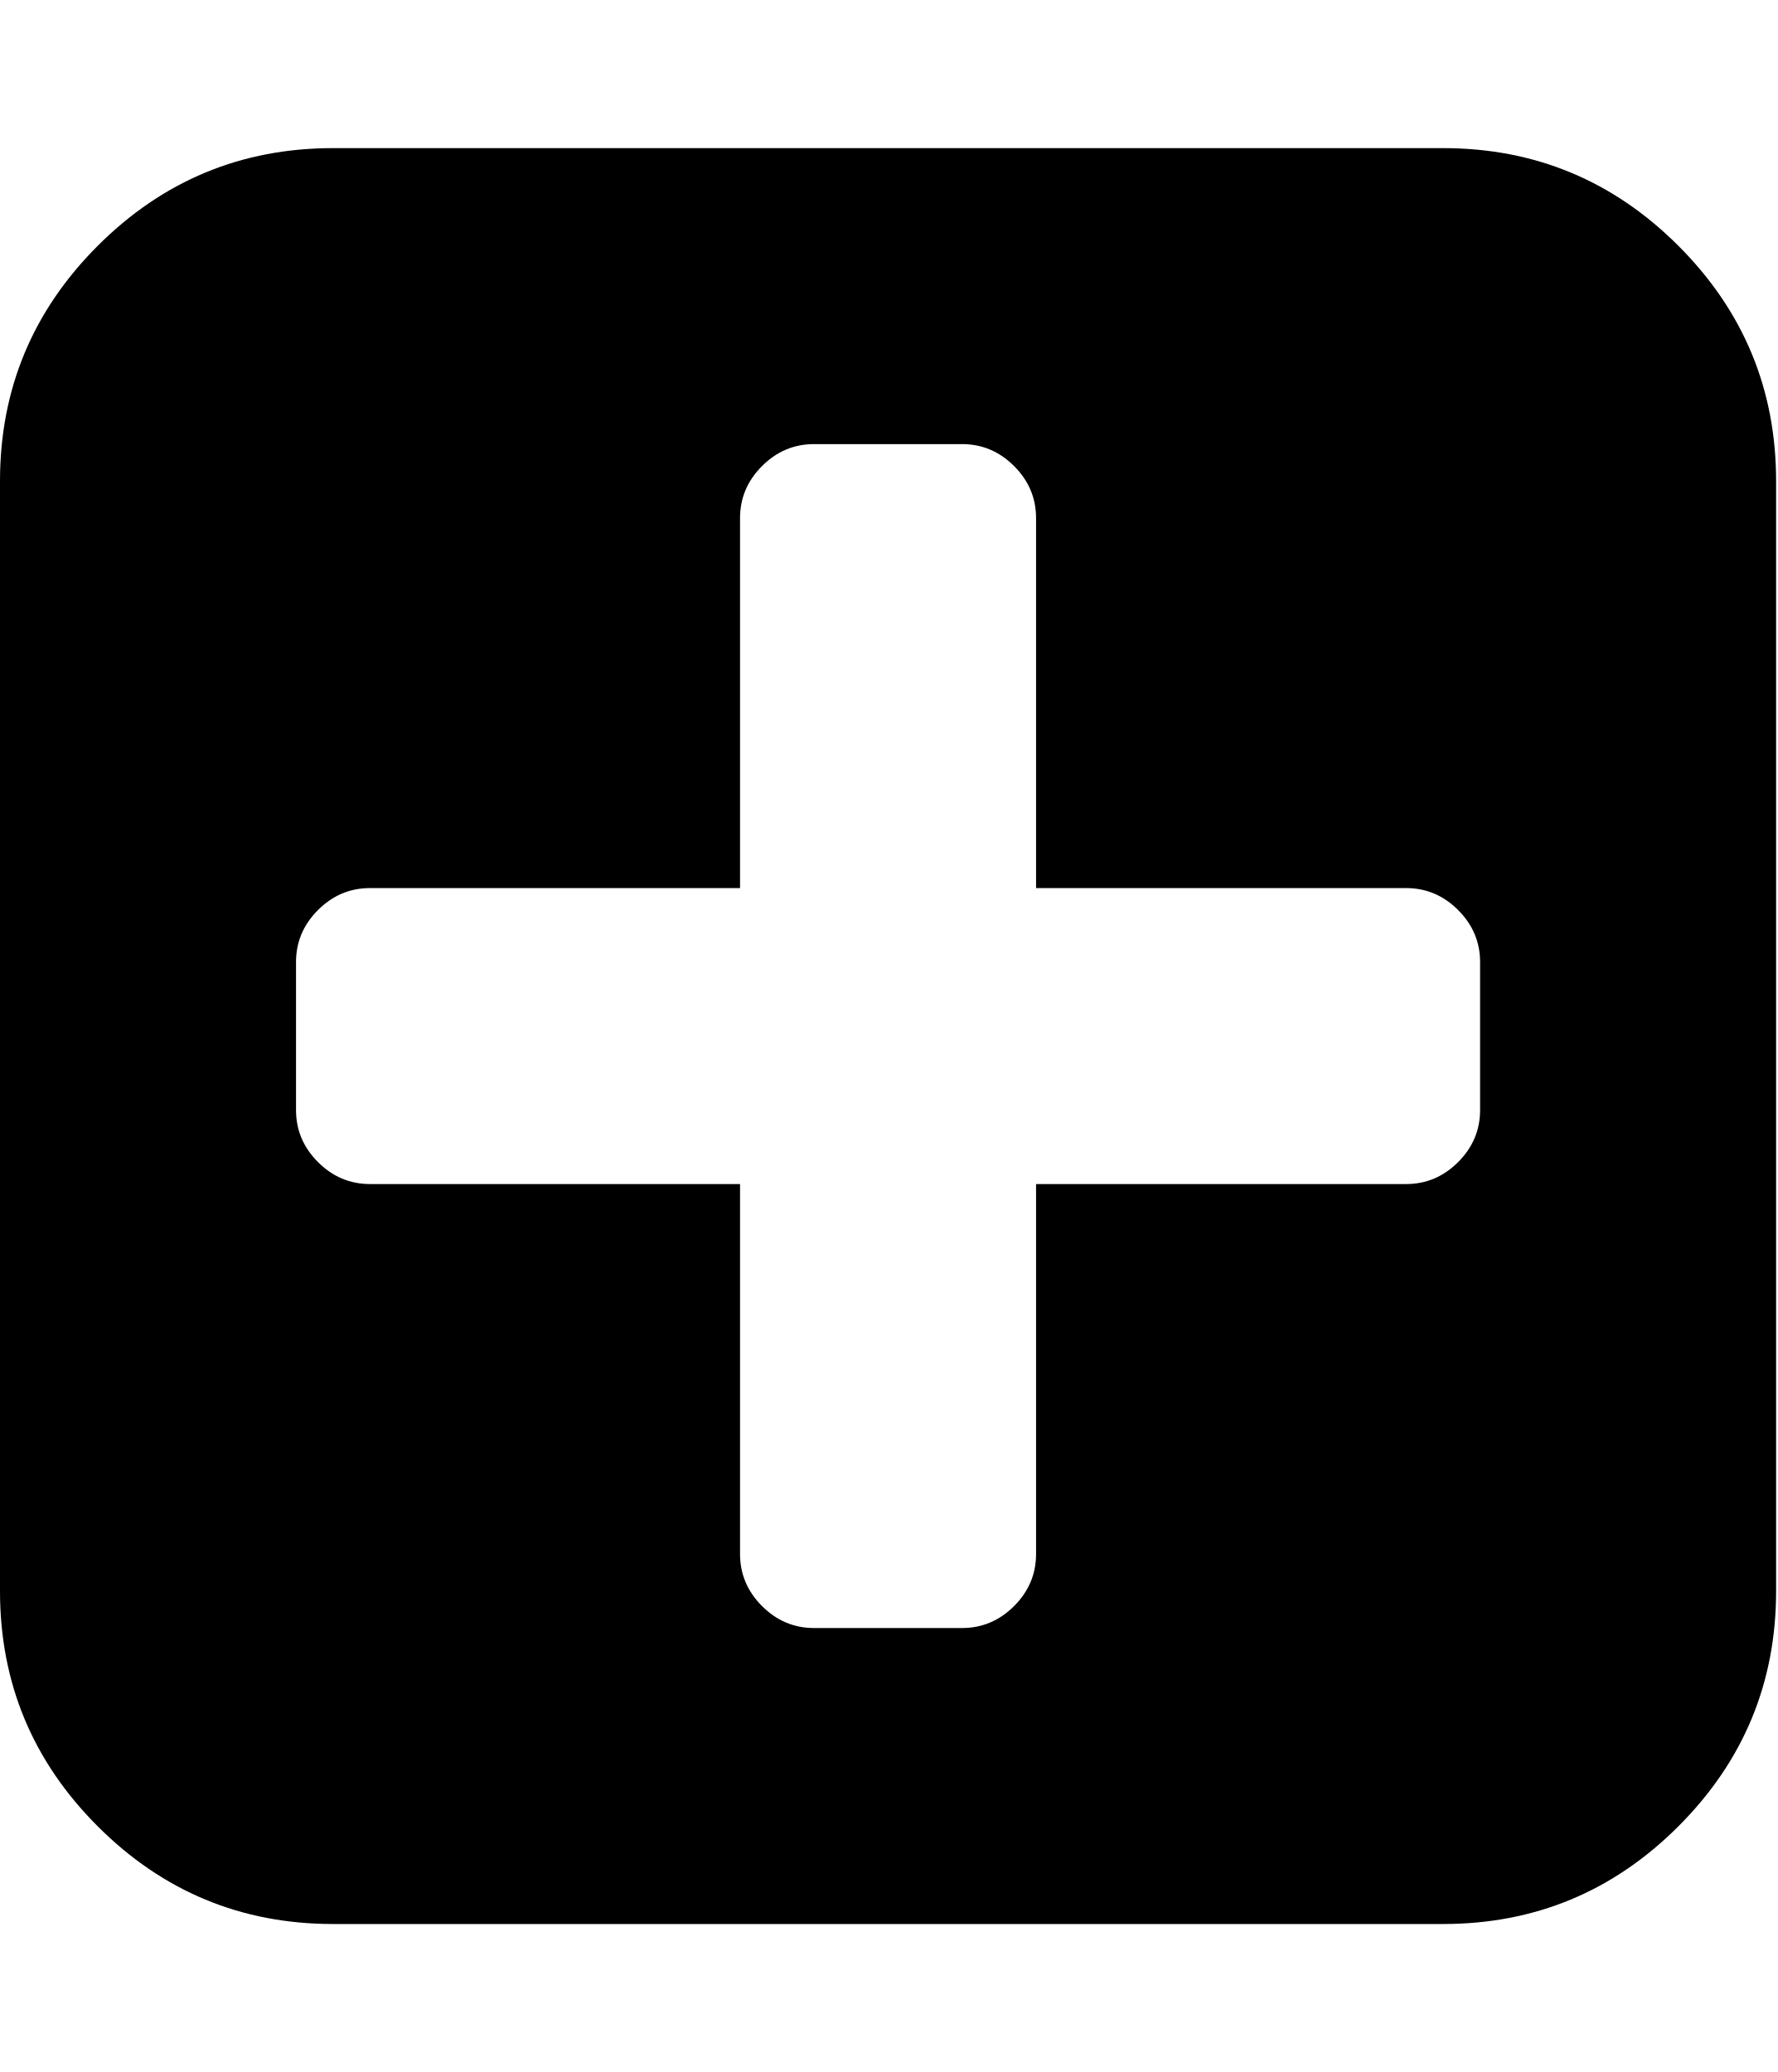
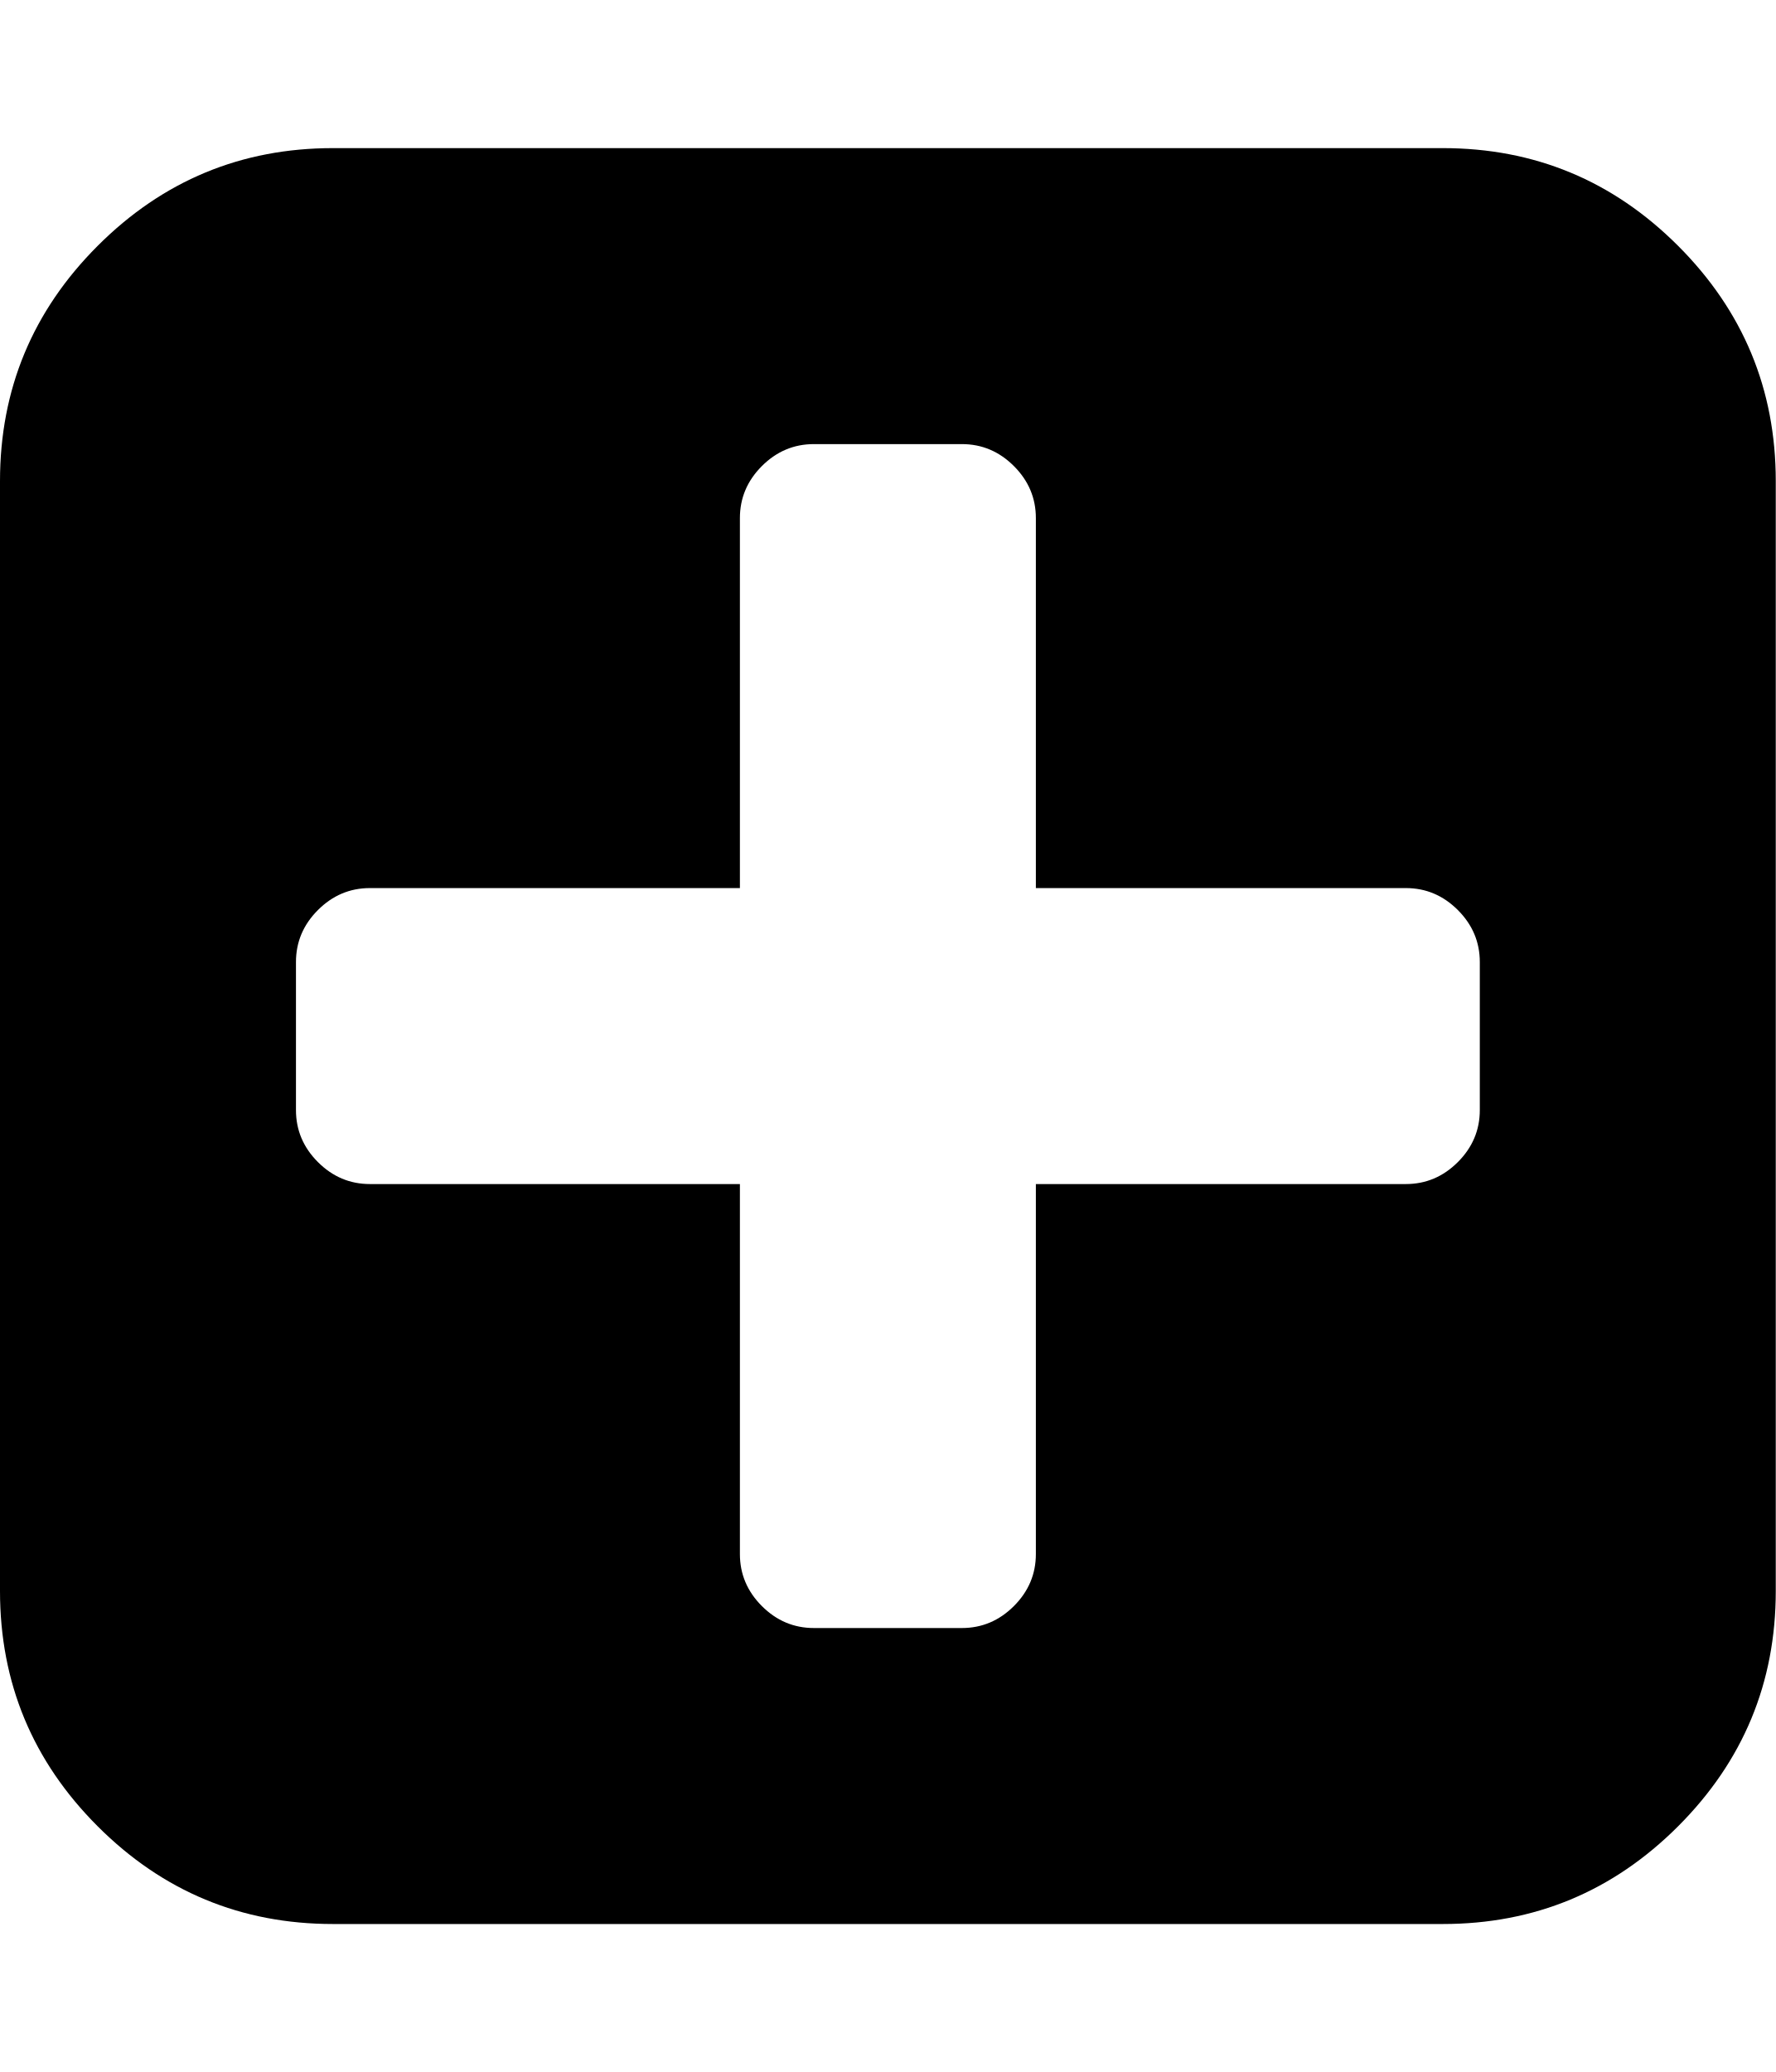
- <svg xmlns="http://www.w3.org/2000/svg" height="1000" width="858">
-   <path d="M0 767.872l0-535.68q0-66.402 47.151-113.553t113.553-47.151l535.68 0q66.402 0 113.553 47.151t47.151 113.553l0 535.68q0 66.402-47.151 113.553t-113.553 47.151l-535.68 0q-66.402 0-113.553-47.151t-47.151-113.553zm142.848-232.128q0 14.508 10.602 25.11t25.11 10.602l178.56 0l0 178.56q0 14.508 10.602 25.11t25.11 10.602l71.424 0q14.508 0 25.11-10.602t10.602-25.11l0-178.56l178.56 0q14.508 0 25.11-10.602t10.602-25.11l0-71.424q0-14.508-10.602-25.11t-25.11-10.602l-178.56 0l0-178.56q0-14.508-10.602-25.11t-25.11-10.602l-71.424 0q-14.508 0-25.11 10.602t-10.602 25.11l0 178.56l-178.56 0q-14.508 0-25.11 10.602t-10.602 25.11l0 71.424z" />
+ <svg xmlns="http://www.w3.org/2000/svg" height="1000" width="857.143">
+   <path d="M0 767.872v-535.68q0 -66.402 47.151 -113.553t113.553 -47.151h535.68q66.402 0 113.553 47.151t47.151 113.553v535.68q0 66.402 -47.151 113.553t-113.553 47.151h-535.68q-66.402 0 -113.553 -47.151t-47.151 -113.553zm142.848 -232.128q0 14.508 10.602 25.11t25.11 10.602h178.56v178.56q0 14.508 10.602 25.11t25.11 10.602h71.424q14.508 0 25.11 -10.602t10.602 -25.11v-178.56h178.56q14.508 0 25.11 -10.602t10.602 -25.11v-71.424q0 -14.508 -10.602 -25.11t-25.11 -10.602h-178.56v-178.56q0 -14.508 -10.602 -25.11t-25.11 -10.602h-71.424q-14.508 0 -25.11 10.602t-10.602 25.11v178.56h-178.56q-14.508 0 -25.11 10.602t-10.602 25.11v71.424z" />
</svg>
